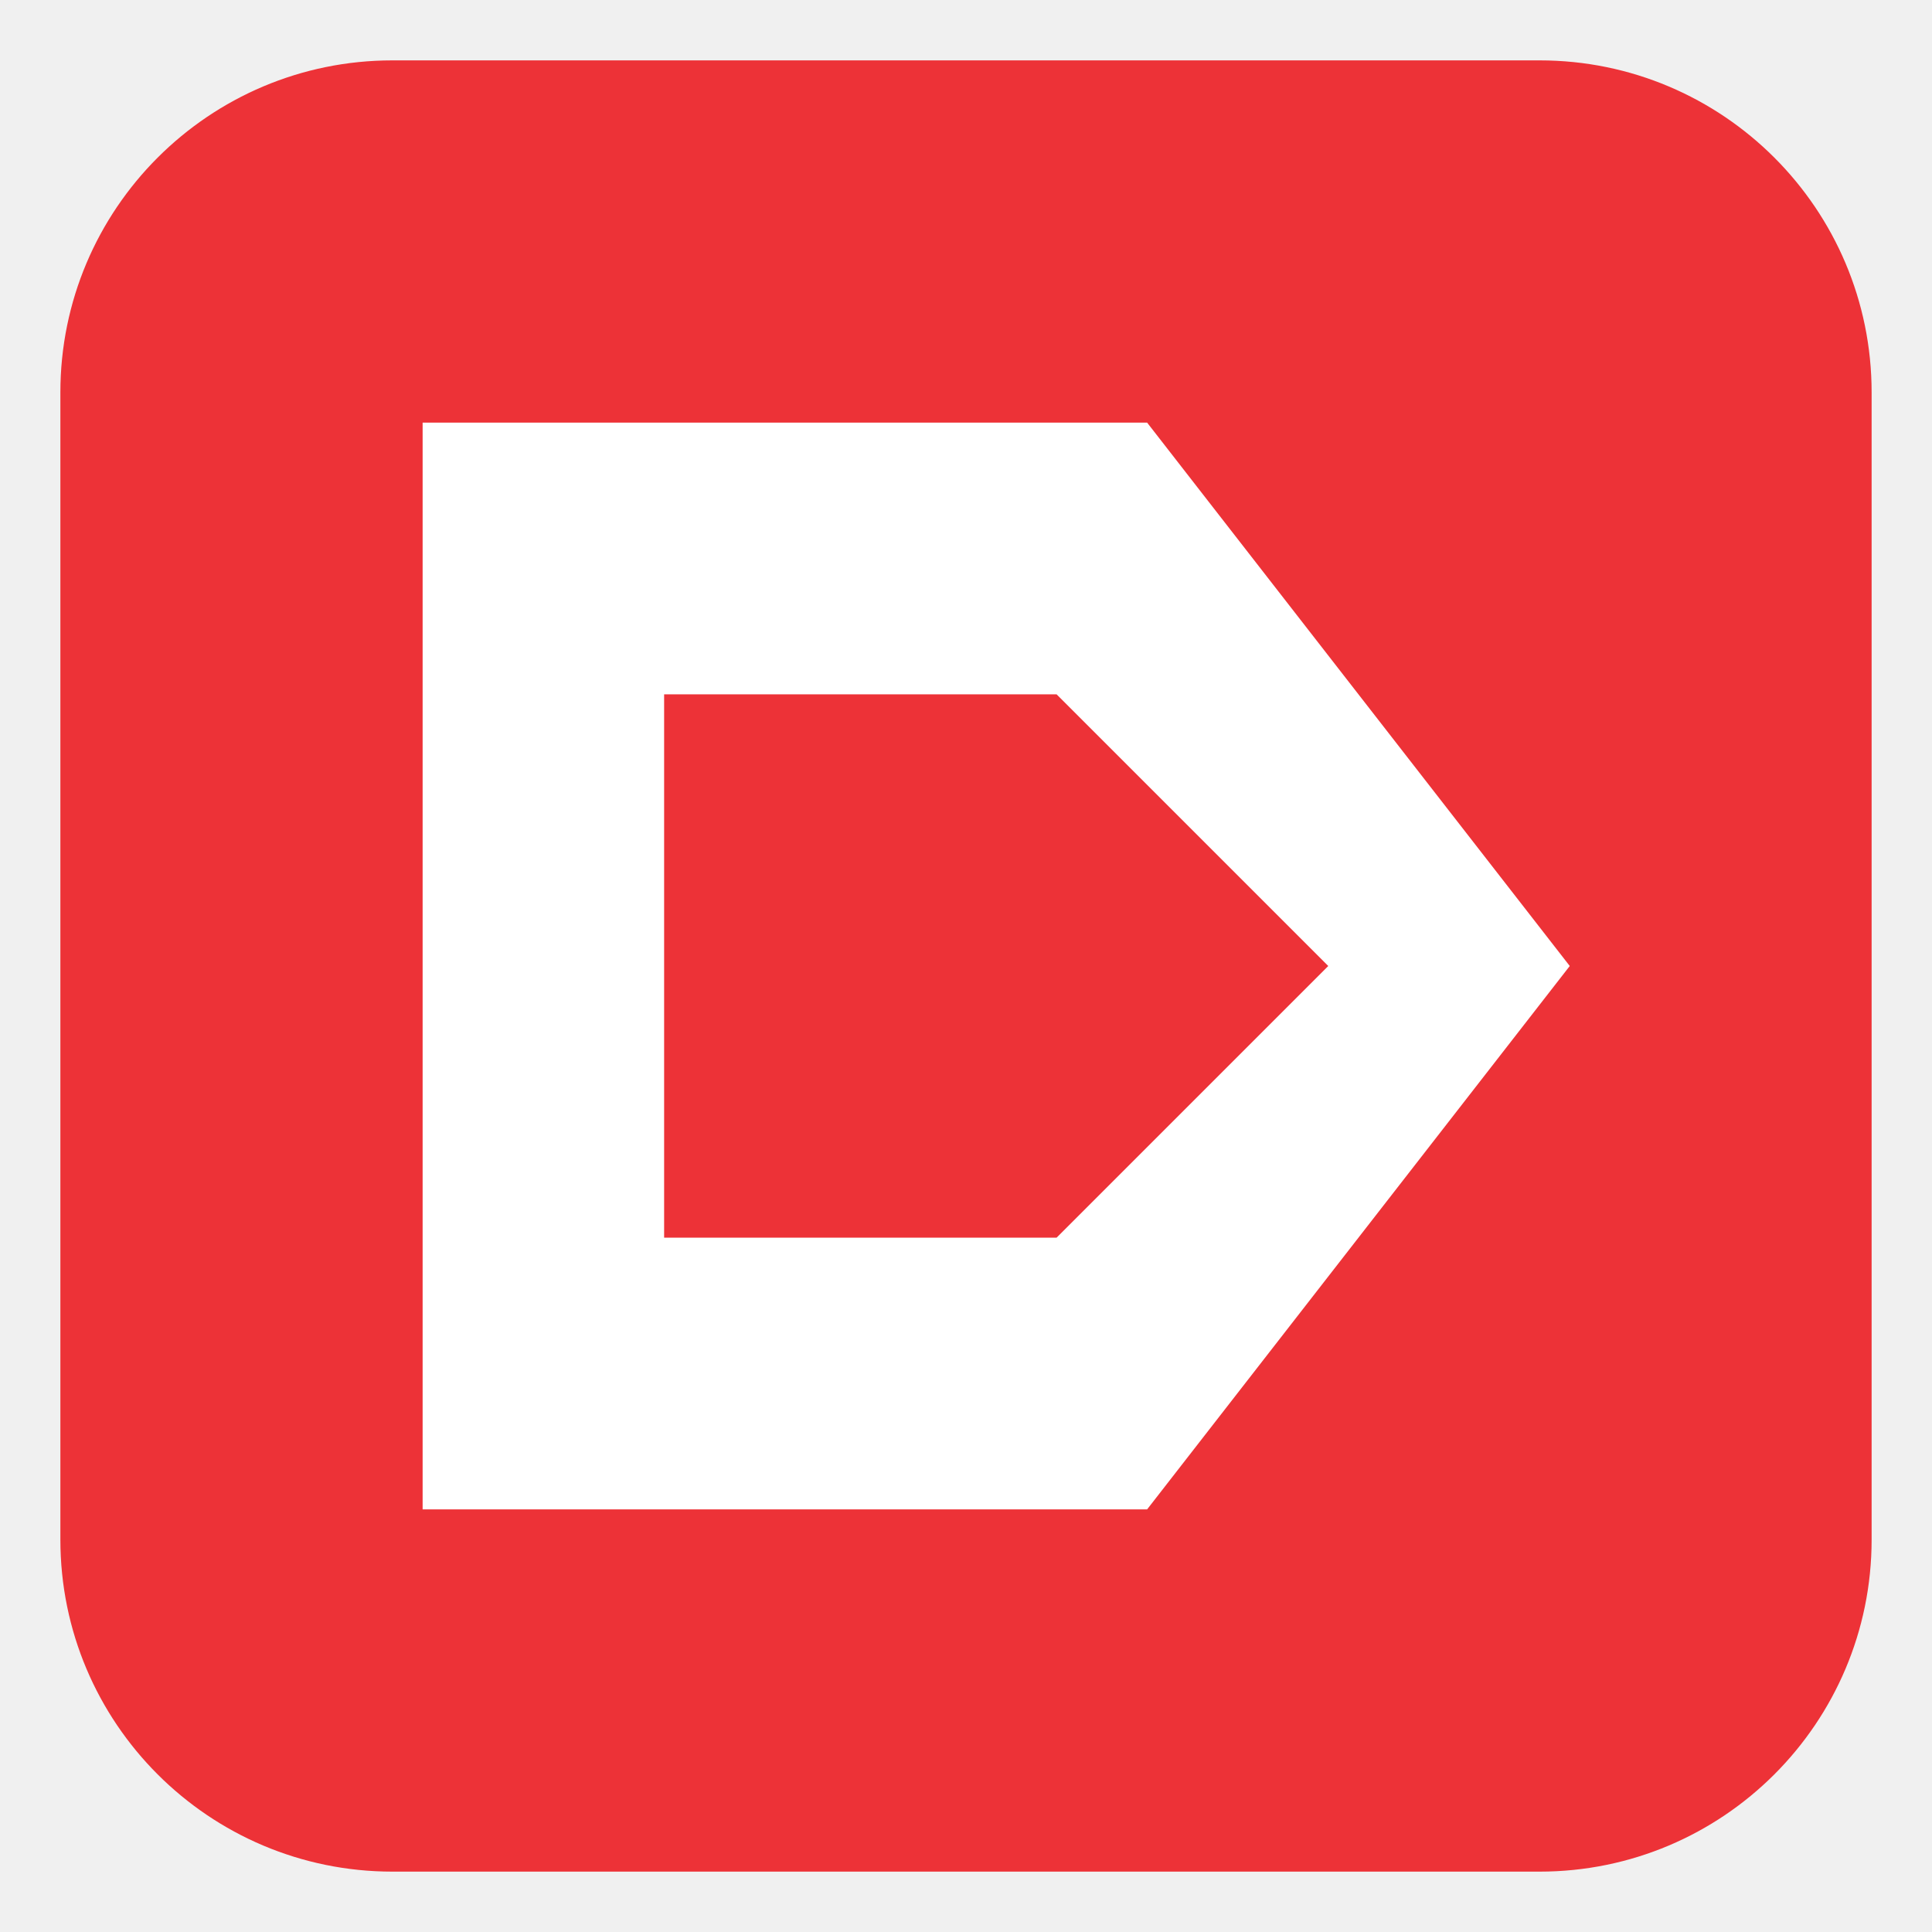
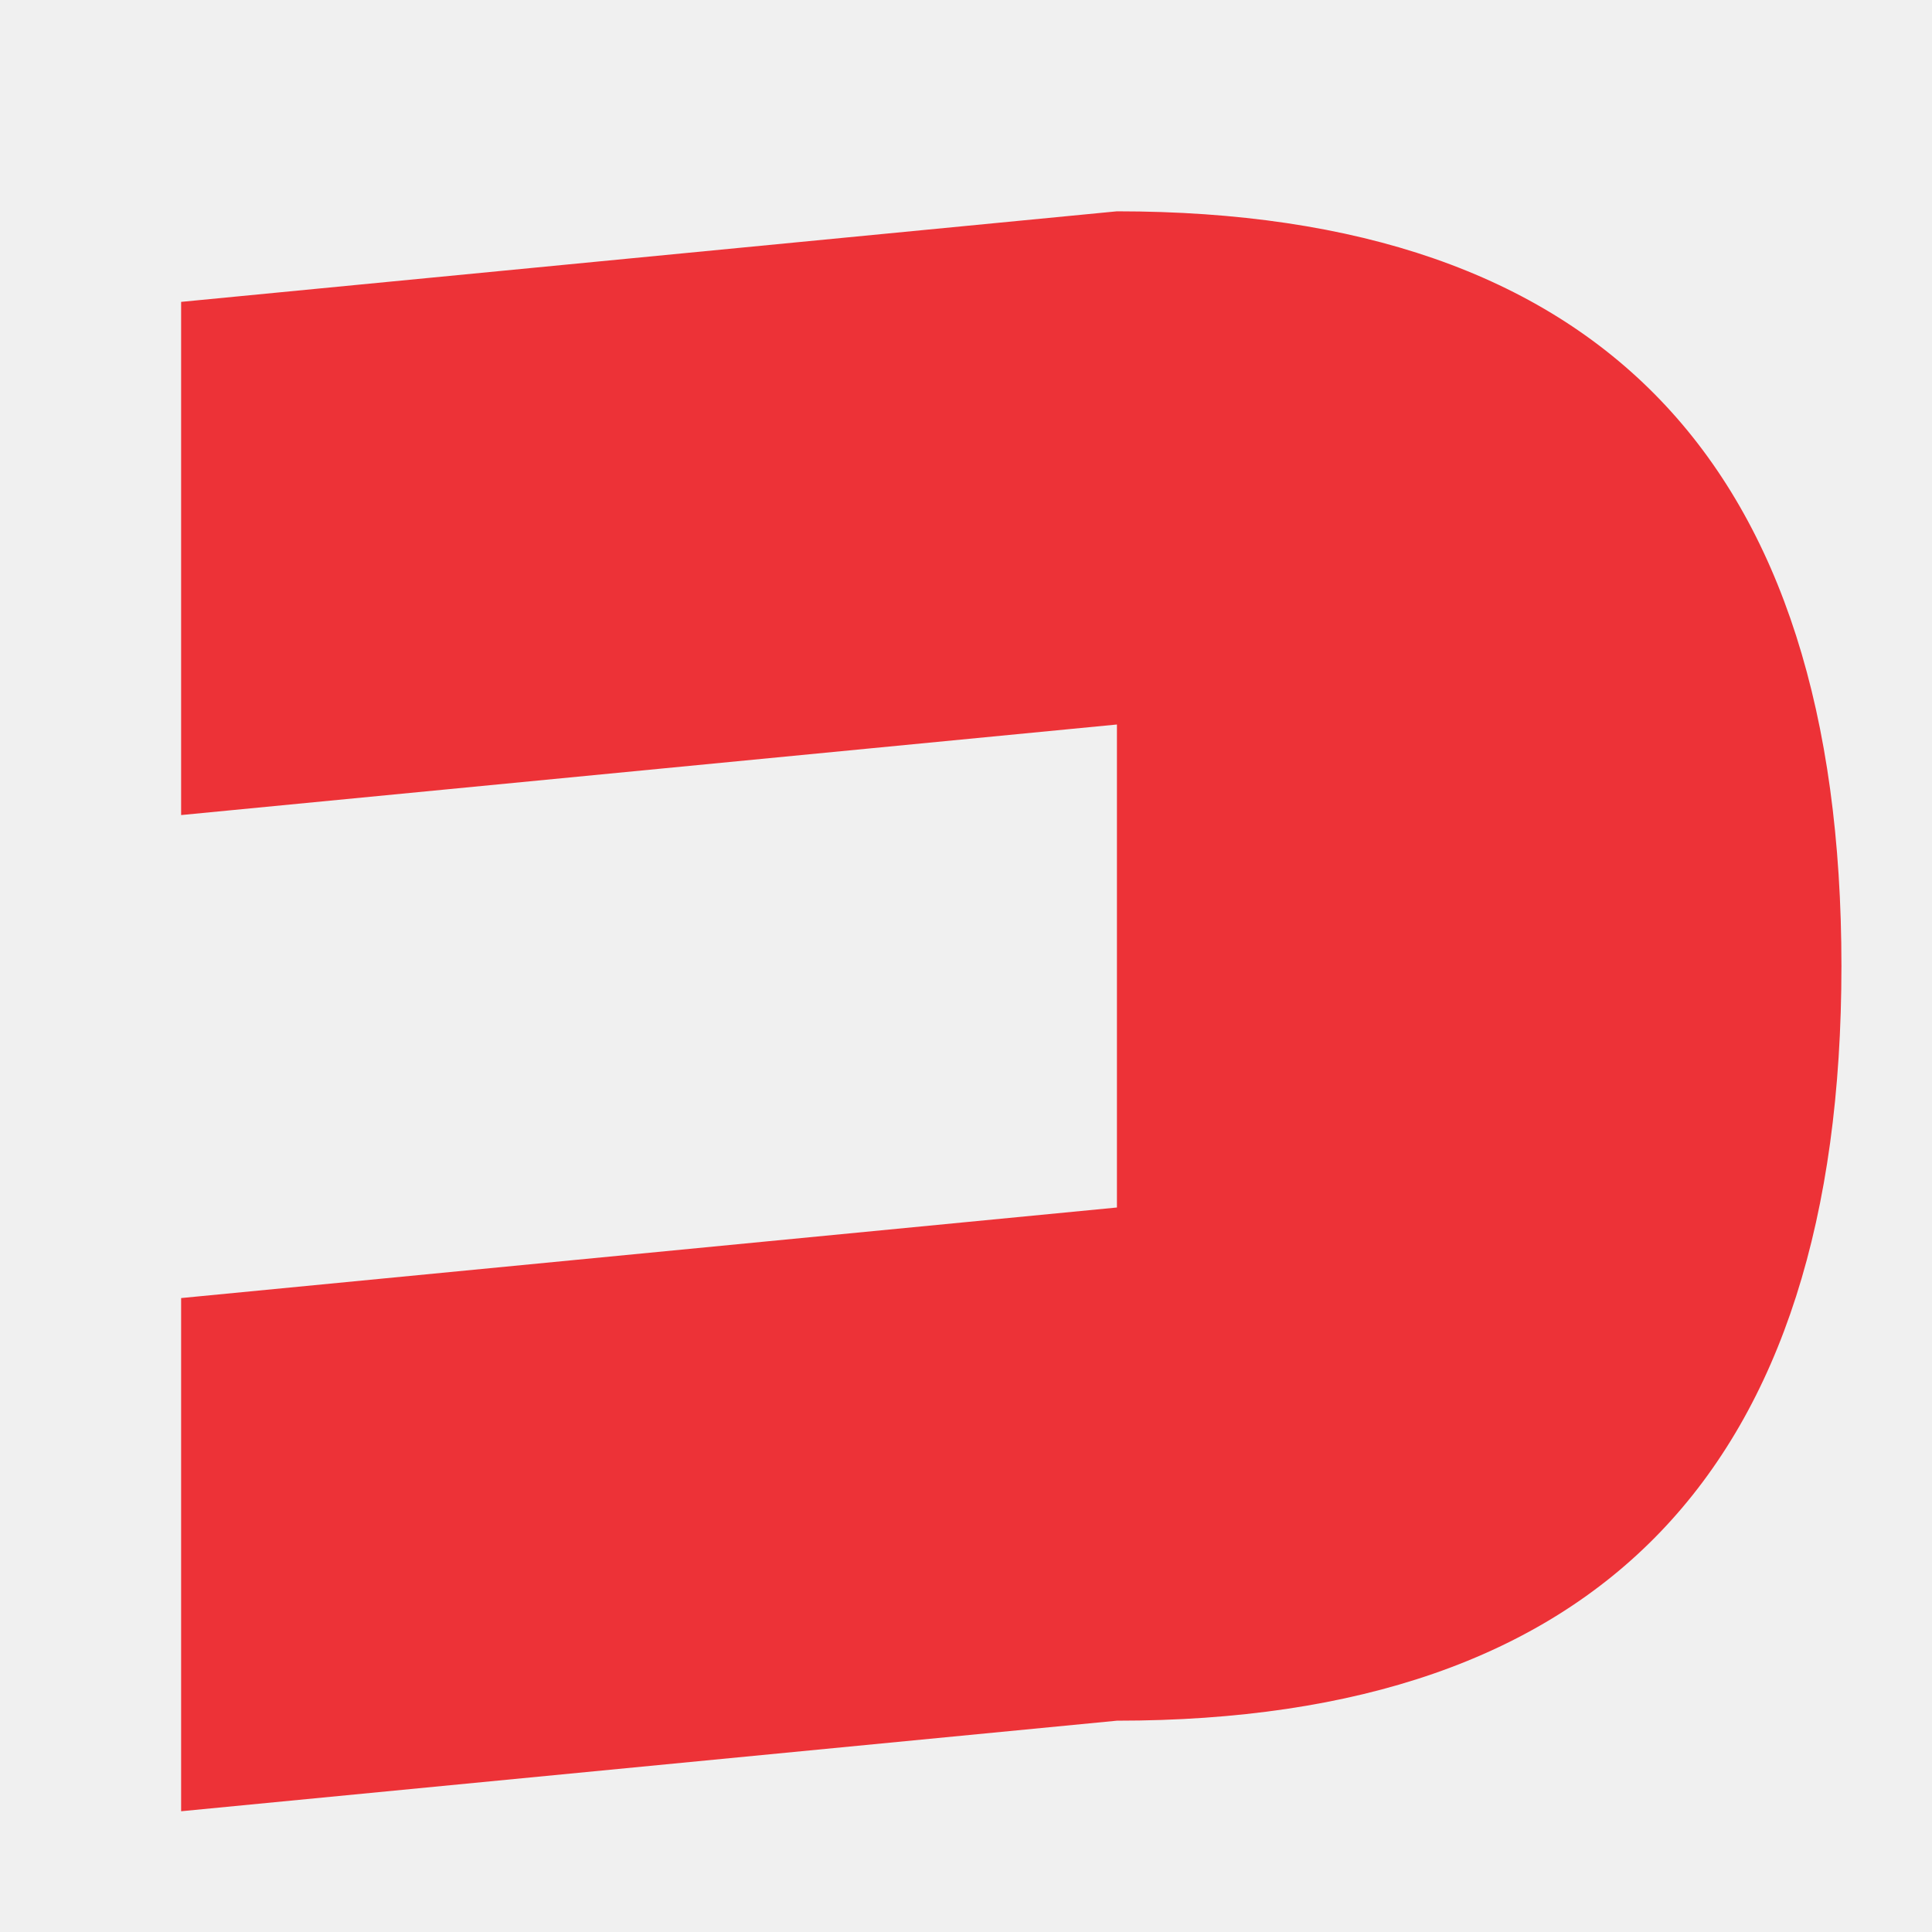
<svg xmlns="http://www.w3.org/2000/svg" viewBox="0 0 64 64" width="64" height="64">
-   <rect x="2" y="2" width="60" height="60" rx="11" fill="#ED3237" />
-   <path d="M14 14 L14 50 L38 50 L52 32 L38 14 Z" fill="white" />
-   <path d="M22 23 L22 41 L35 41 L44 32 L35 23 Z" fill="#ED3237" />
+   <path fill-rule="evenodd" fill="#ED3237" d="     M 6,60     L 37,57     Q 61,57 61,32     Q 61,7  37,7     L 6,10     Z     M 6,27  L 37,24  L 37,40  L 6,43  Z   " />
</svg>
